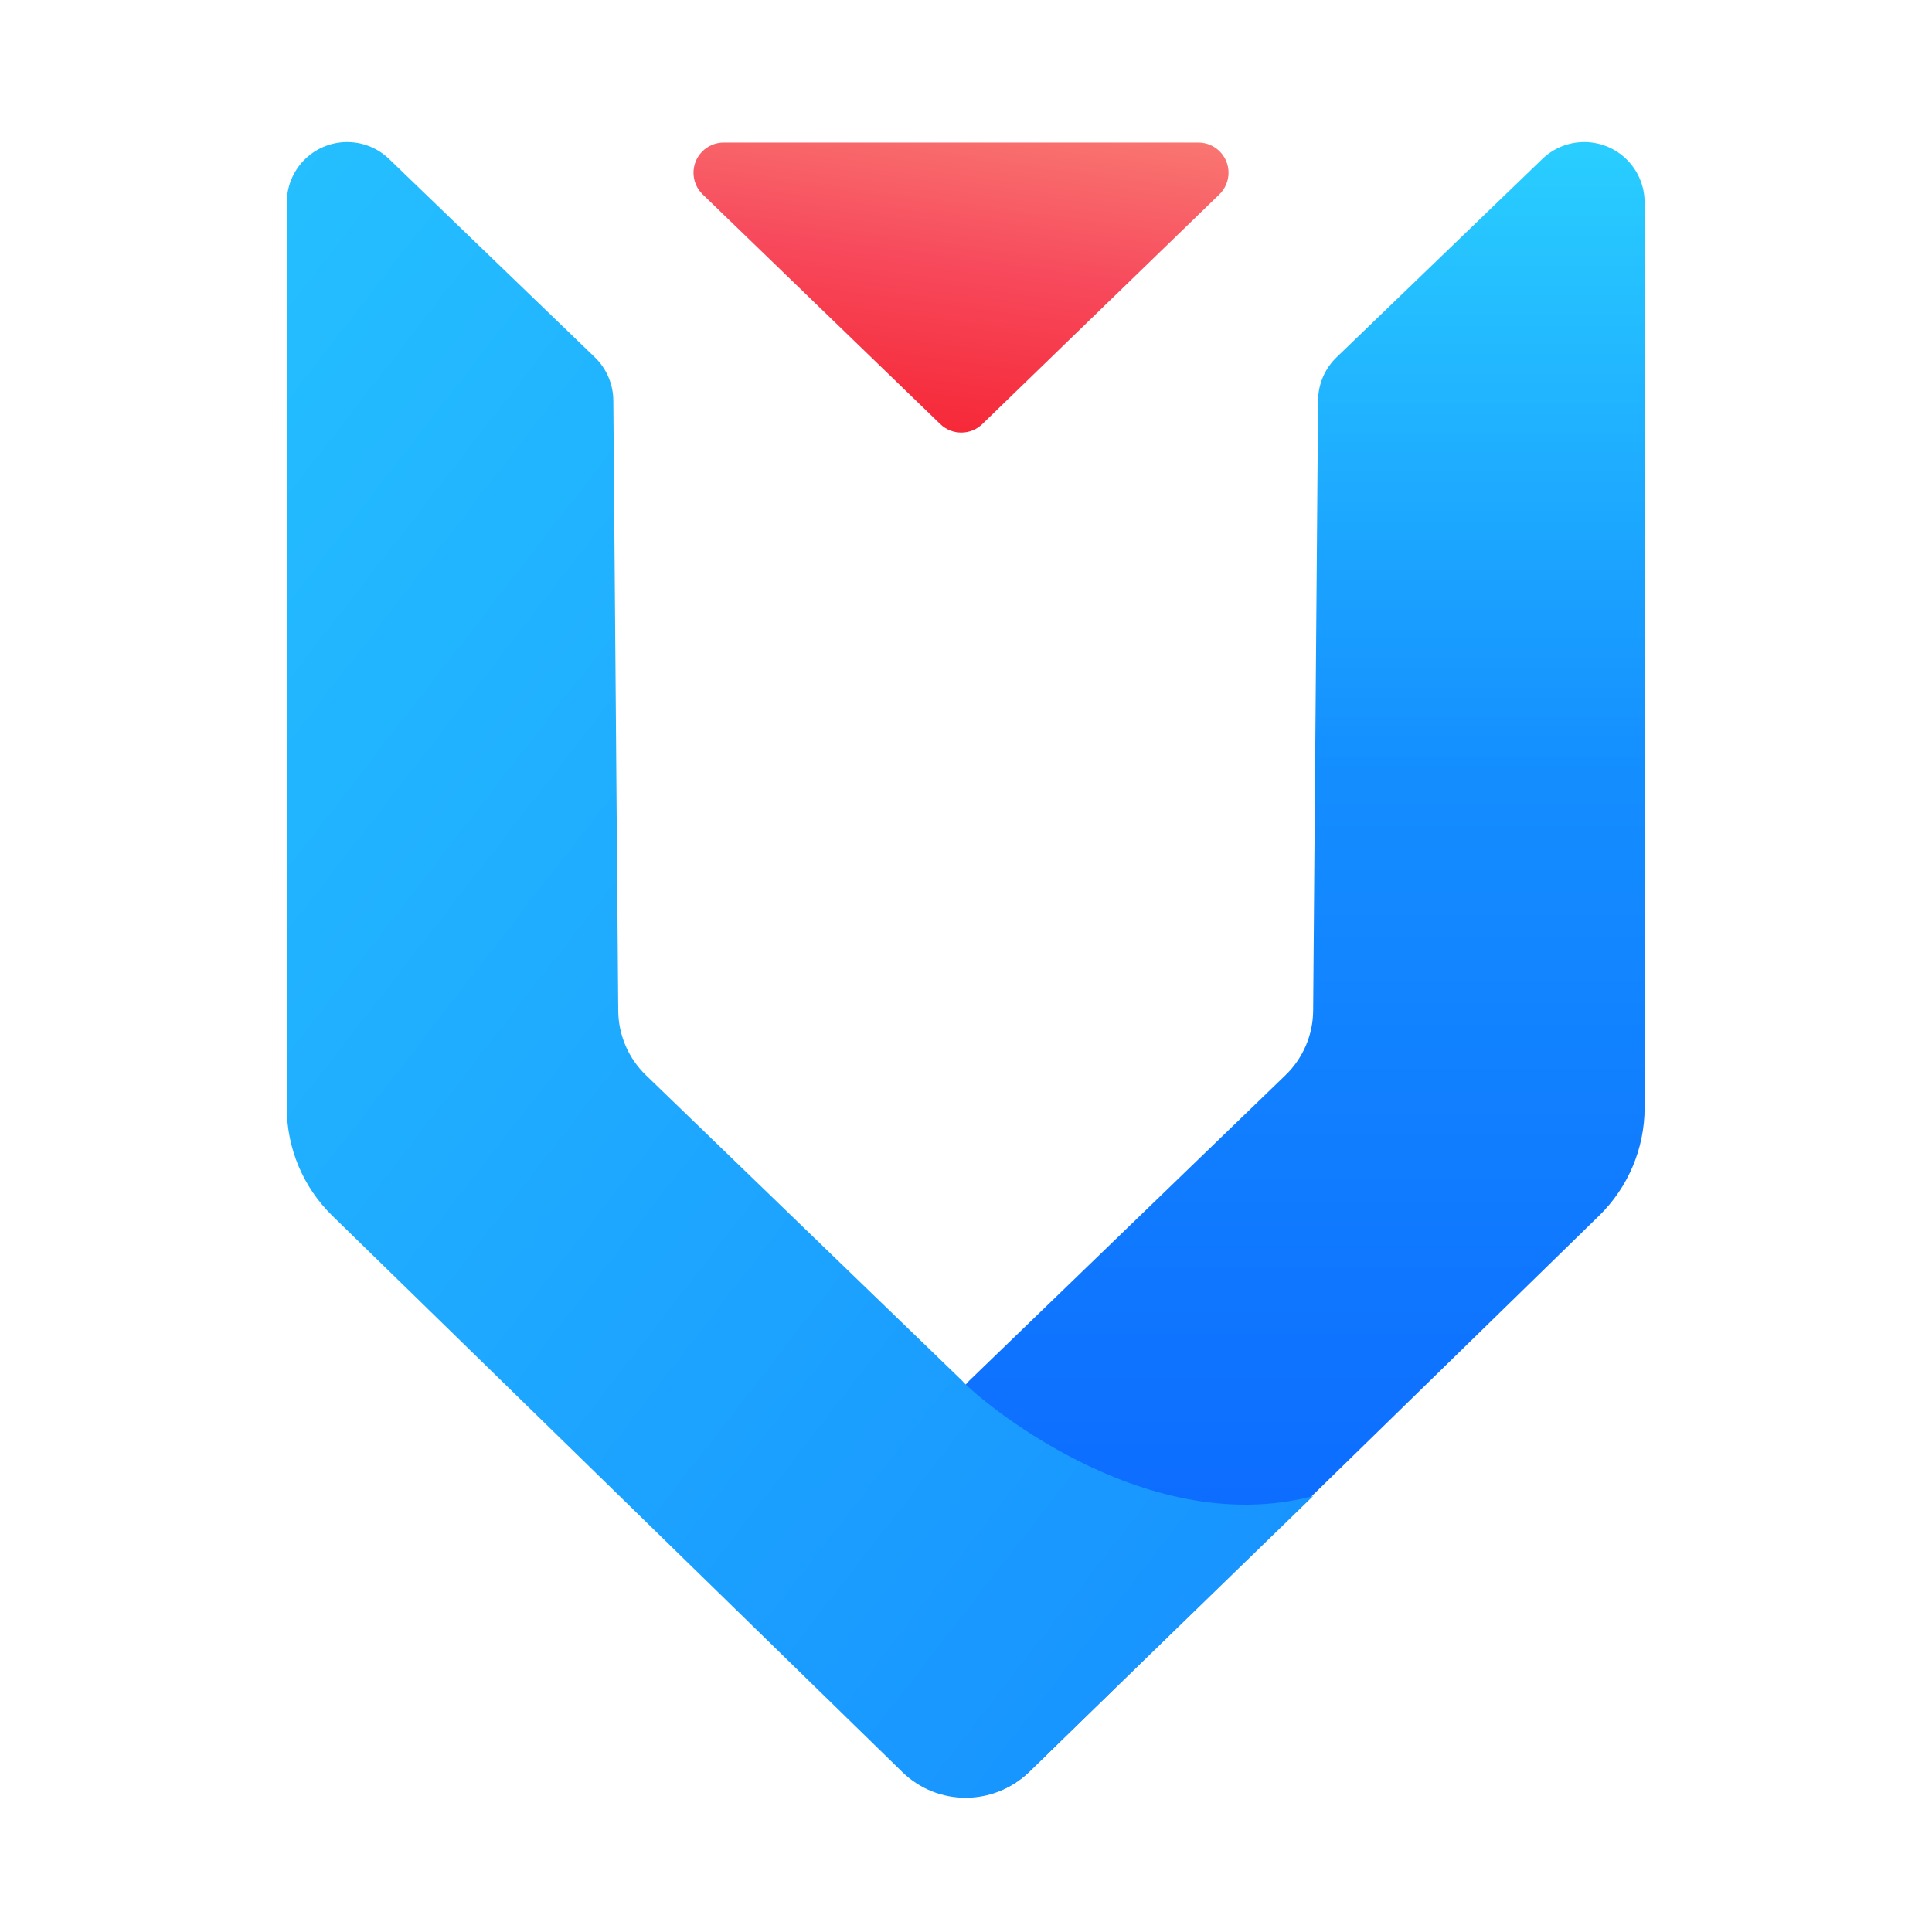
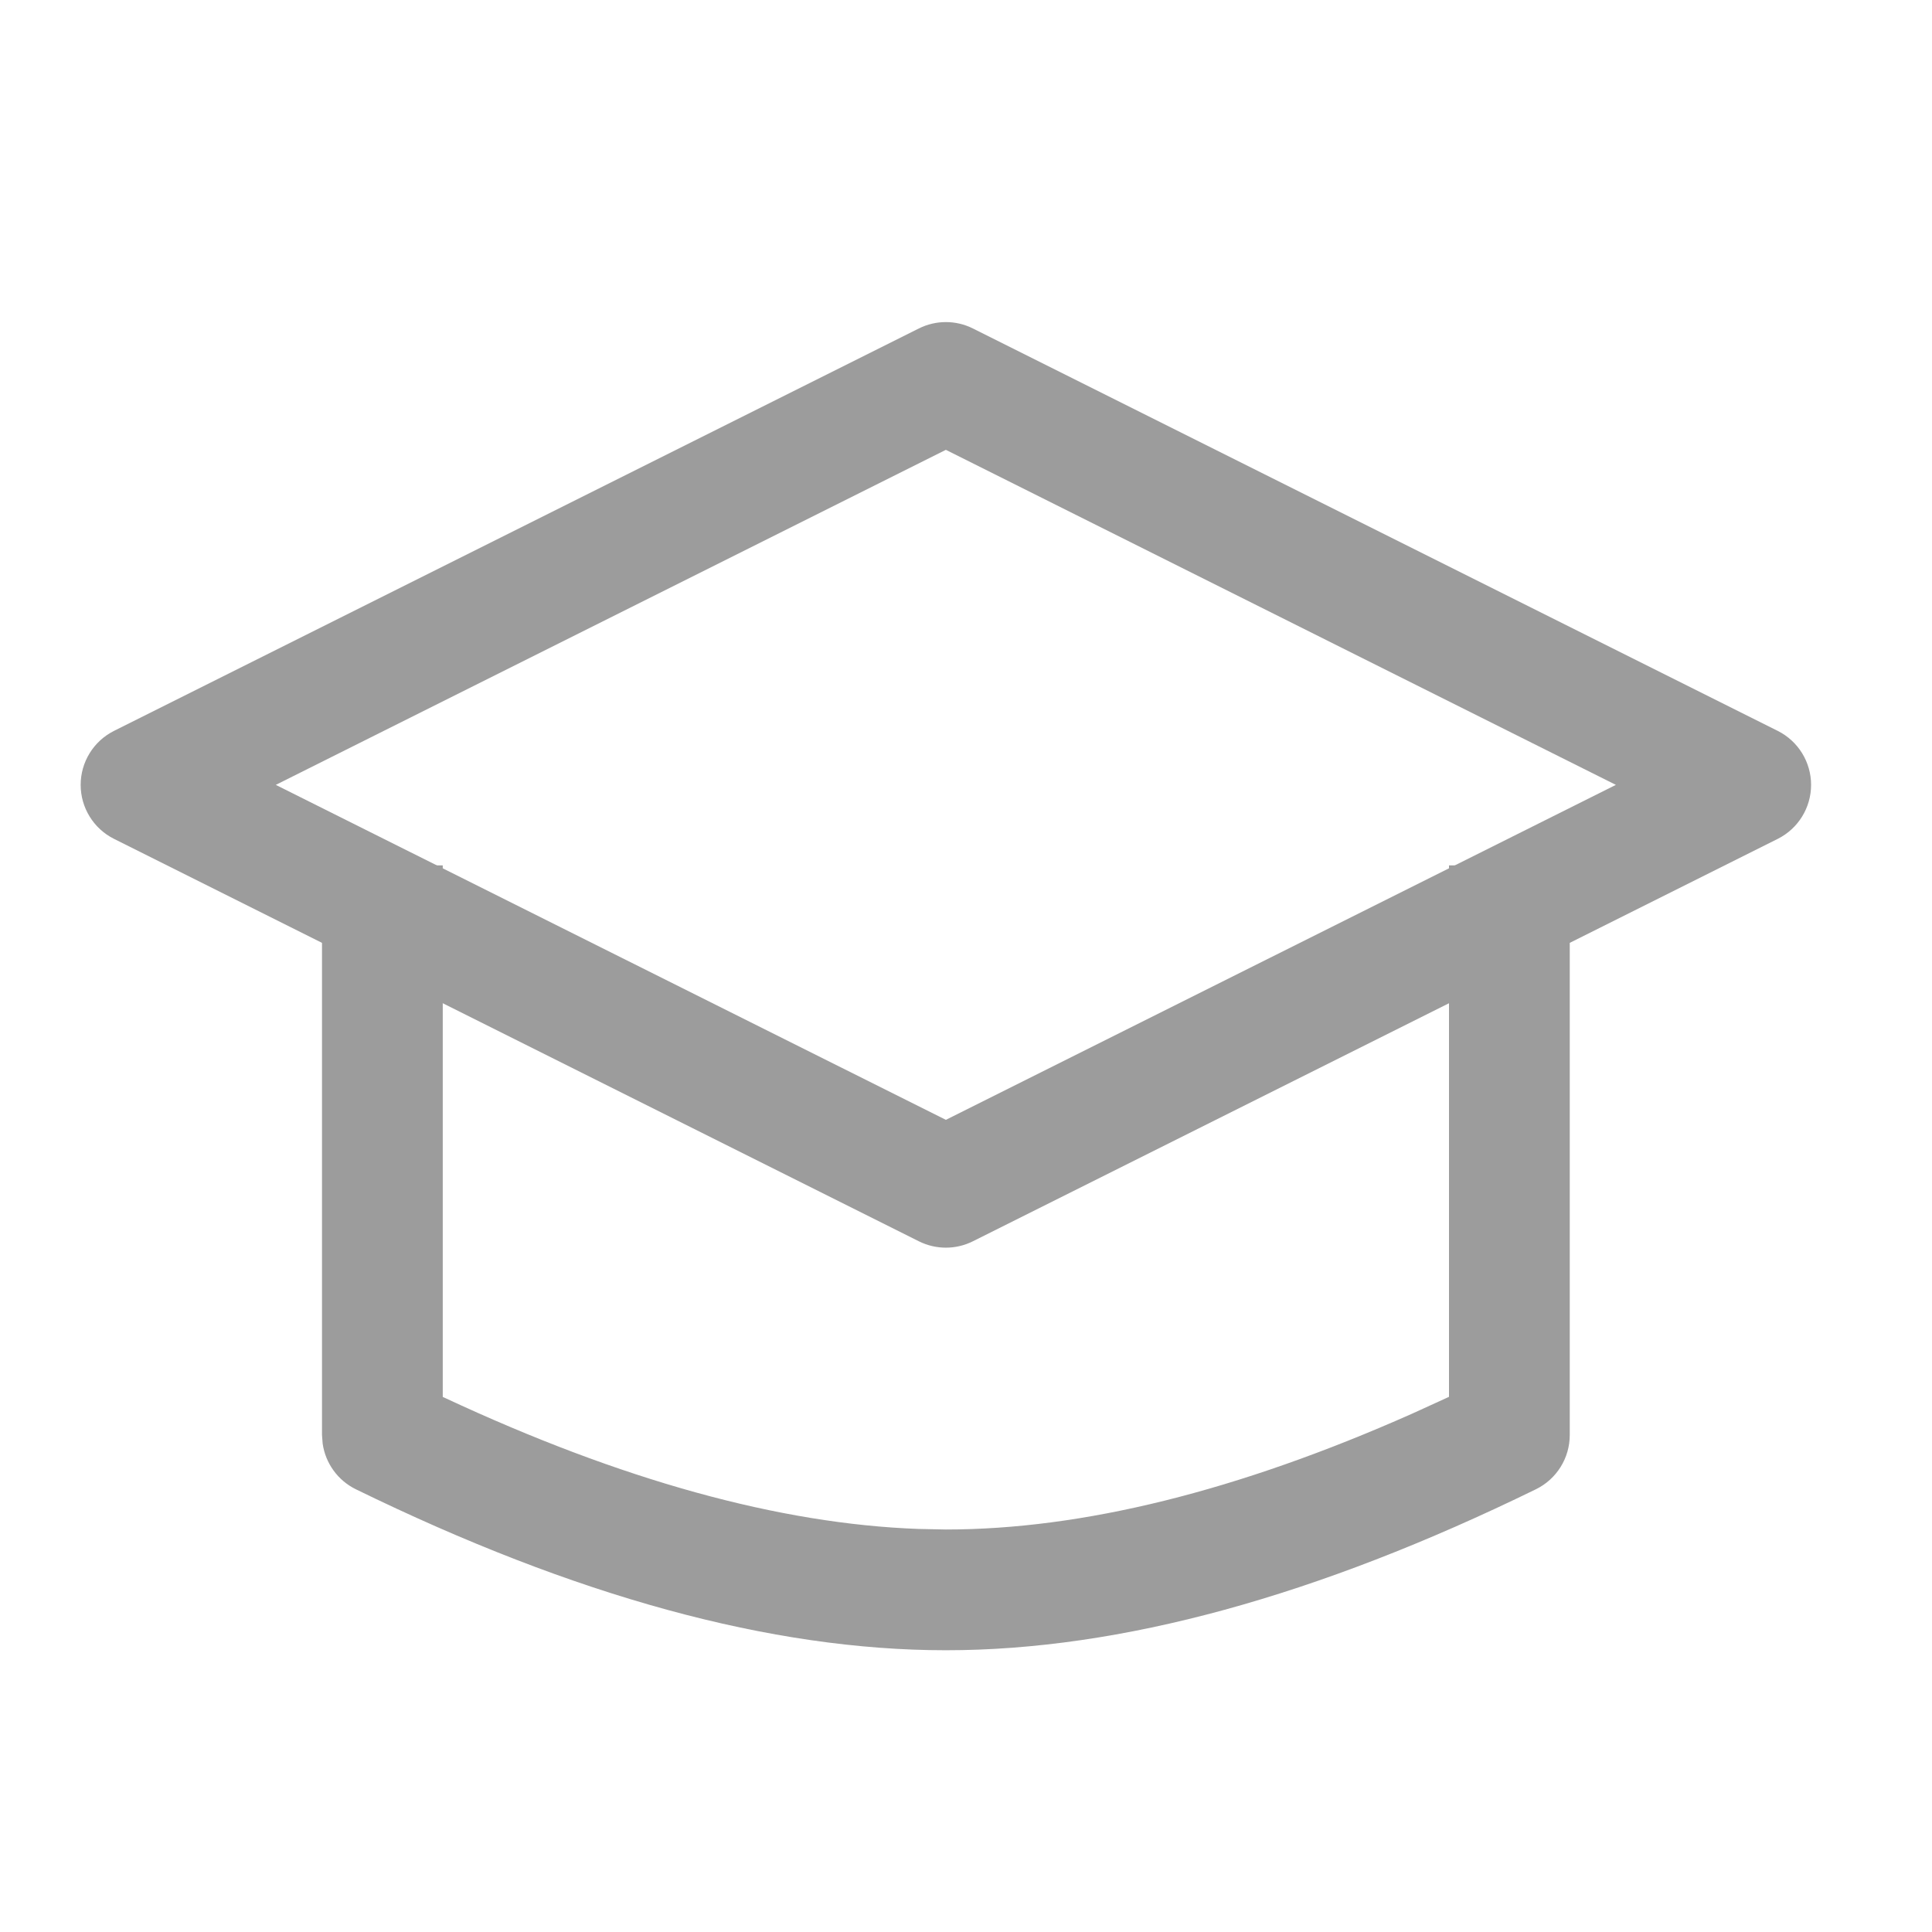
- <svg xmlns="http://www.w3.org/2000/svg" viewBox="0 0 128 128" version="1.1">
-   <defs>
-     <linearGradient x1="69.644%" y1="0%" x2="69.644%" y2="100%" id="linearGradient-1">
-       <stop stop-color="#29CDFF" offset="0%" />
-       <stop stop-color="#148EFF" offset="37.86%" />
-       <stop stop-color="#0A60FF" offset="100%" />
-     </linearGradient>
-     <linearGradient x1="-19.819%" y1="-36.793%" x2="138.579%" y2="157.638%" id="linearGradient-2">
-       <stop stop-color="#29CDFF" offset="0%" />
-       <stop stop-color="#0F78FF" offset="100%" />
-     </linearGradient>
-     <linearGradient x1="68.128%" y1="-35.691%" x2="30.44%" y2="114.943%" id="linearGradient-3">
-       <stop stop-color="#FA8E7D" offset="0%" />
-       <stop stop-color="#F74A5C" offset="51.264%" />
-       <stop stop-color="#F51D2C" offset="100%" />
-     </linearGradient>
-   </defs>
-   <g id="Vue" stroke="none" stroke-width="1" fill="none" fill-rule="evenodd">
-     <g id="Group" transform="translate(19, 9)">
-       <path d="M89.96,90.48 C78.58,93.48 68.33,83.36 67.62,82.48 L46.66,62.229 C45.502,61.11 44.843,59.573 44.83,57.963 L44.504,17.521 C44.495,16.446 44.054,15.42 43.28,14.673 L29.646,1.532 C28.055,-0.002 25.523,0.045 23.99,1.635 C23.272,2.381 22.87,3.376 22.87,4.411 L22.87,64.386 C22.87,67.081 23.957,69.661 25.885,71.543 L63.6,108.352 C65.947,110.642 69.696,110.625 72.021,108.313" id="Path-Copy" fill="url(#linearGradient-1)" fill-rule="nonzero" transform="translate(56.415, 54.83116) scale(-1, 1) translate(-56.415, -54.83116) " />
-       <path d="M68,90.116 C56.62,93.116 45.46,83.36 44.75,82.48 L23.79,62.229 C22.632,61.11 21.973,59.573 21.96,57.963 L21.634,17.521 C21.625,16.446 21.184,15.42 20.41,14.673 L6.776,1.532 C5.185,-0.002 2.653,0.045 1.12,1.635 C0.402,2.381 3.90211878e-13,3.376 3.90798505e-13,4.411 L3.94351218e-13,64.386 C3.94681177e-13,67.081 1.087,69.661 3.015,71.543 L40.781,108.401 C43.107,110.671 46.818,110.677 49.15,108.413" id="Path" fill="url(#linearGradient-2)" fill-rule="nonzero" />
-       <path d="M43.298,19.099 L27.557,3.882 C26.762,3.115 26.741,1.849 27.509,1.054 C27.885,0.665 28.404,0.444 28.947,0.444 L60.393,0.444 C61.497,0.444 62.393,1.34 62.393,2.444 C62.393,2.986 62.173,3.504 61.784,3.881 L46.08,19.098 C45.305,19.848 44.074,19.849 43.298,19.099 Z" id="Path" fill="url(#linearGradient-3)" />
-     </g>
-   </g>
+ <svg xmlns="http://www.w3.org/2000/svg" t="1614424852962" class="icon" viewBox="0 0 1024 1024" version="1.1" p-id="1541" width="200" height="200">
+   <path d="M487.04 174.08l-426.667 213.333a32 32 0 0 0 0 57.173l426.667 213.333a32 32 0 0 0 28.587 0l426.667-213.333a32 32 0 0 0 0-57.173l-426.667-213.333a32 32 0 0 0-28.587 0z m14.293 64.341l355.115 177.579-355.115 177.536L146.176 416l355.157-177.579z" fill="#9C9C9C" p-id="1542" />
+   <path d="M234.667 458.667v281.728l0.939 0.427c93.867 43.819 177.621 66.859 251.136 69.547l14.592 0.299c72.192 0 154.581-20.309 247.04-61.355l19.627-8.96V458.667h64v301.909a32 32 0 0 1-17.92 28.757c-116.053 56.704-220.16 85.333-312.747 85.333s-196.693-28.629-312.747-85.333a32 32 0 0 1-17.579-24.235L170.667 760.576V458.667h64z" fill="#9C9C9C" p-id="1543" />
</svg>
